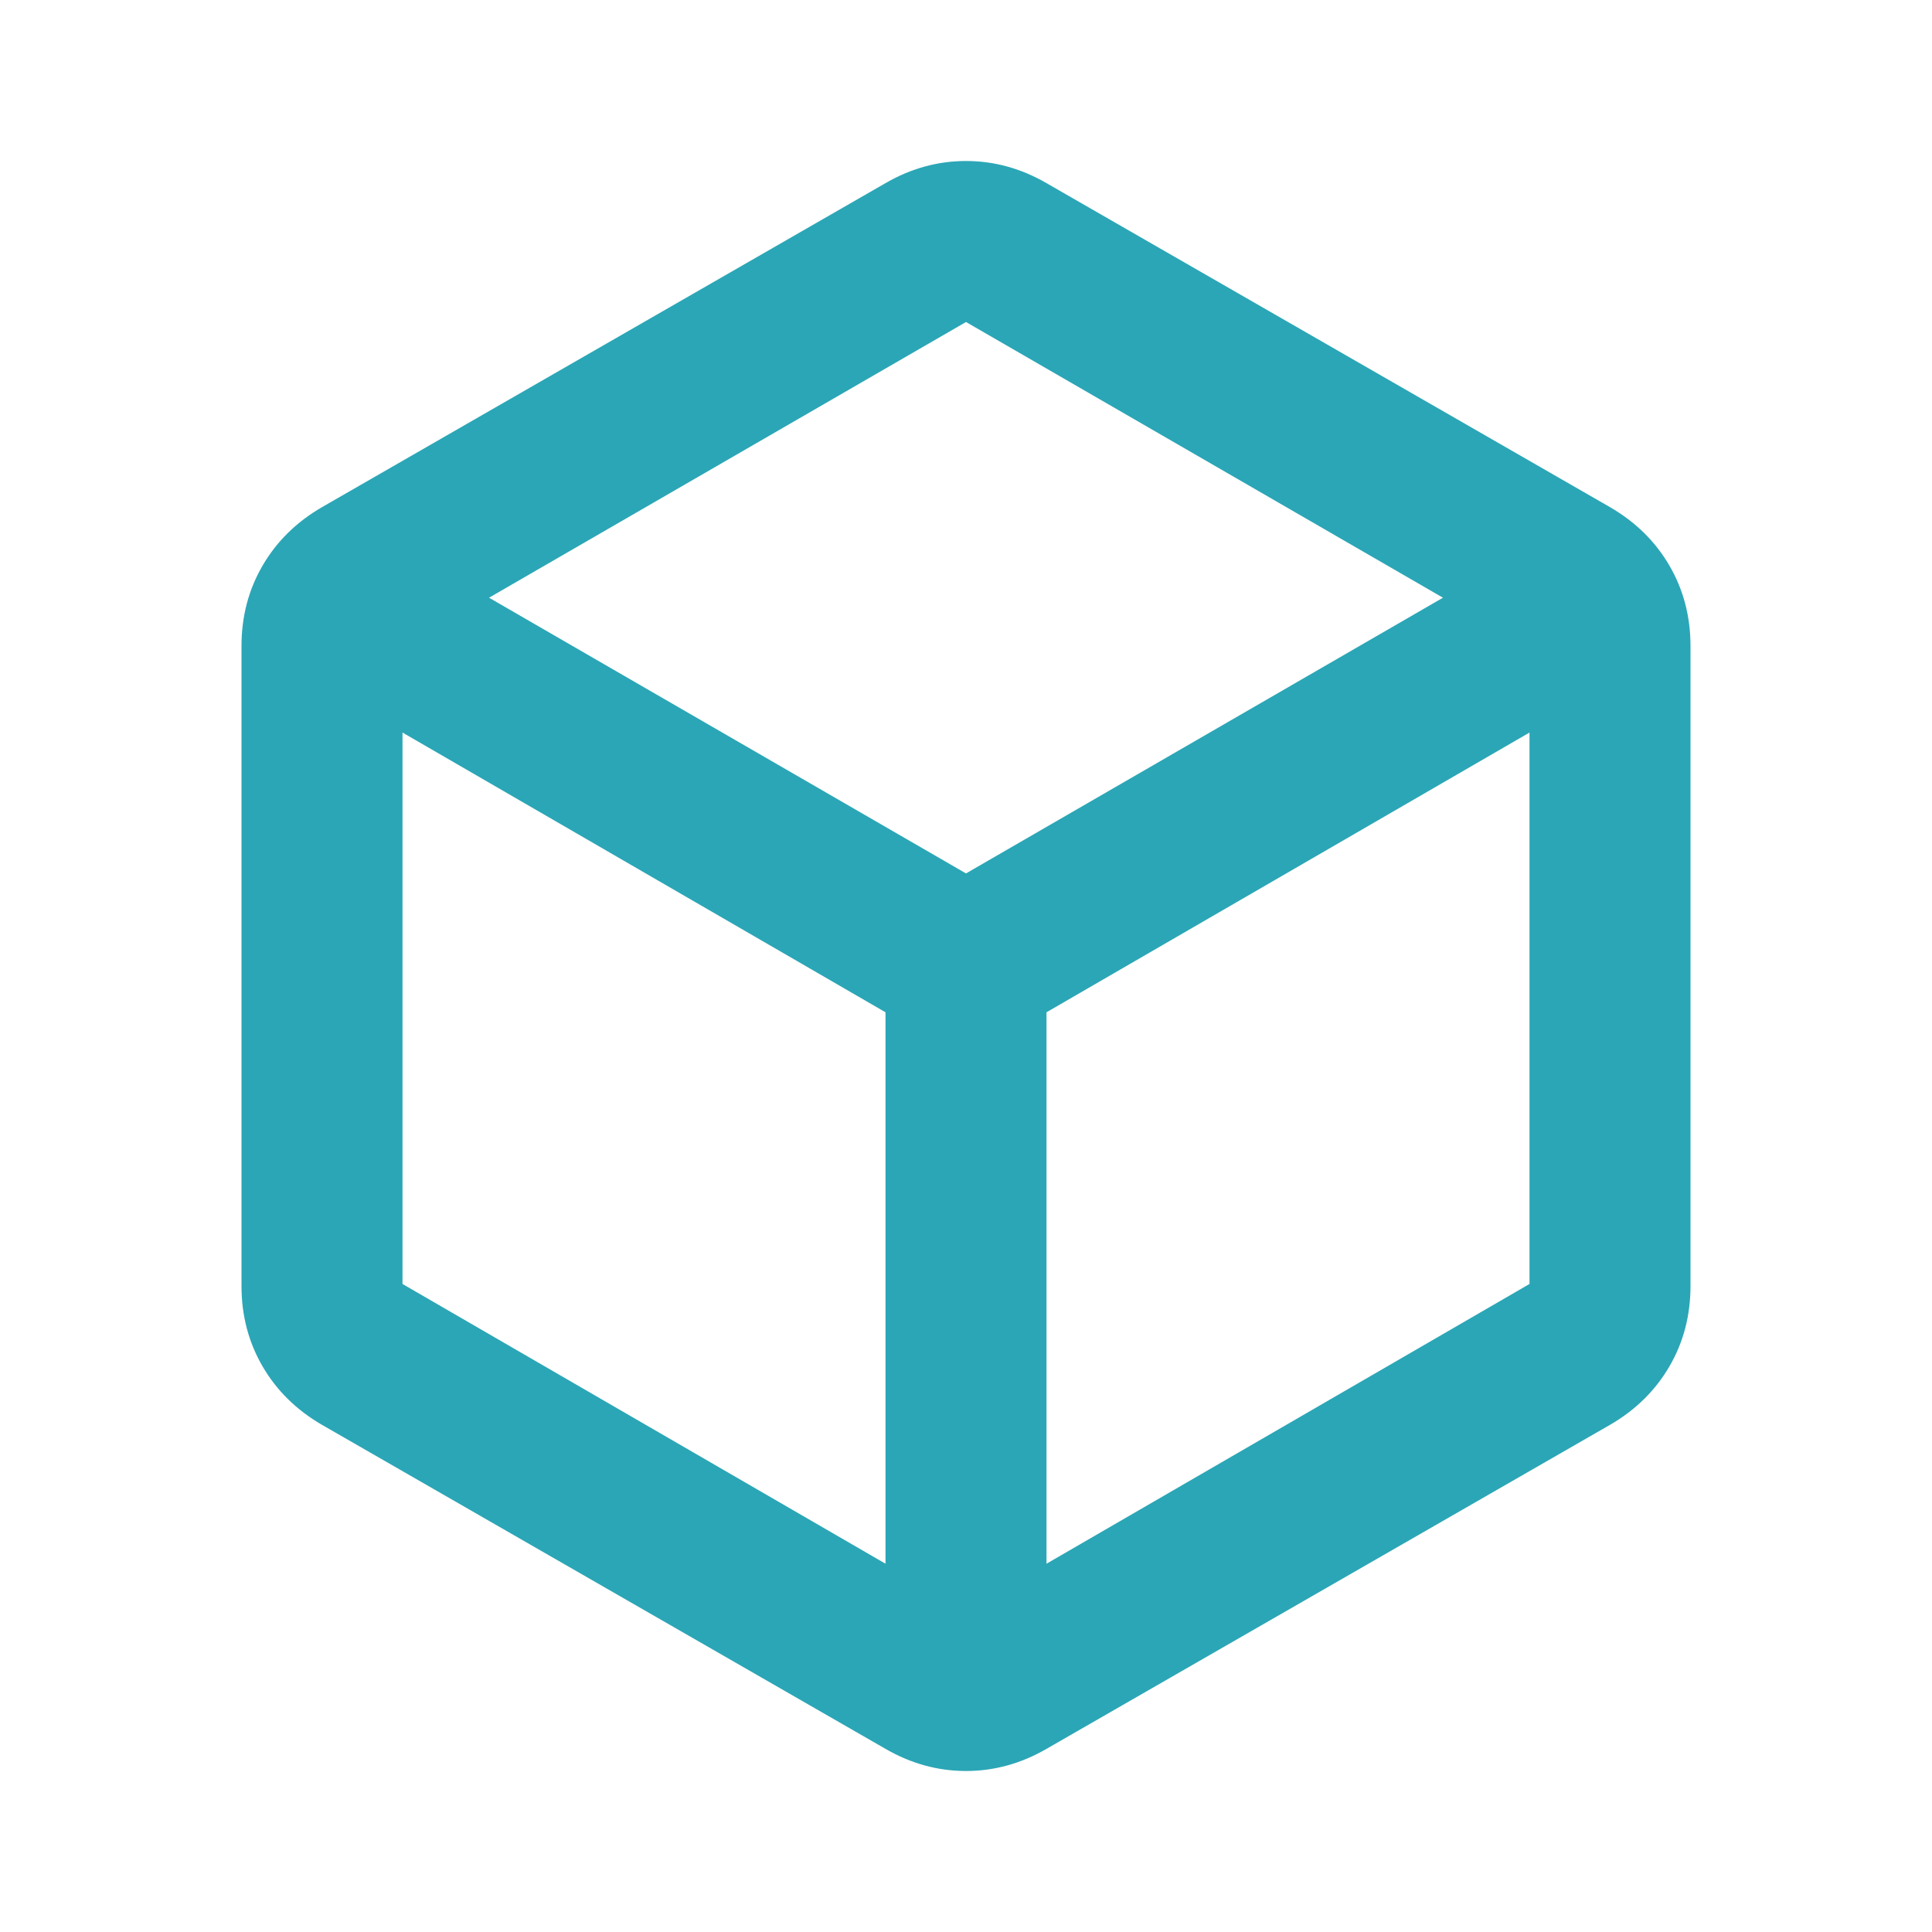
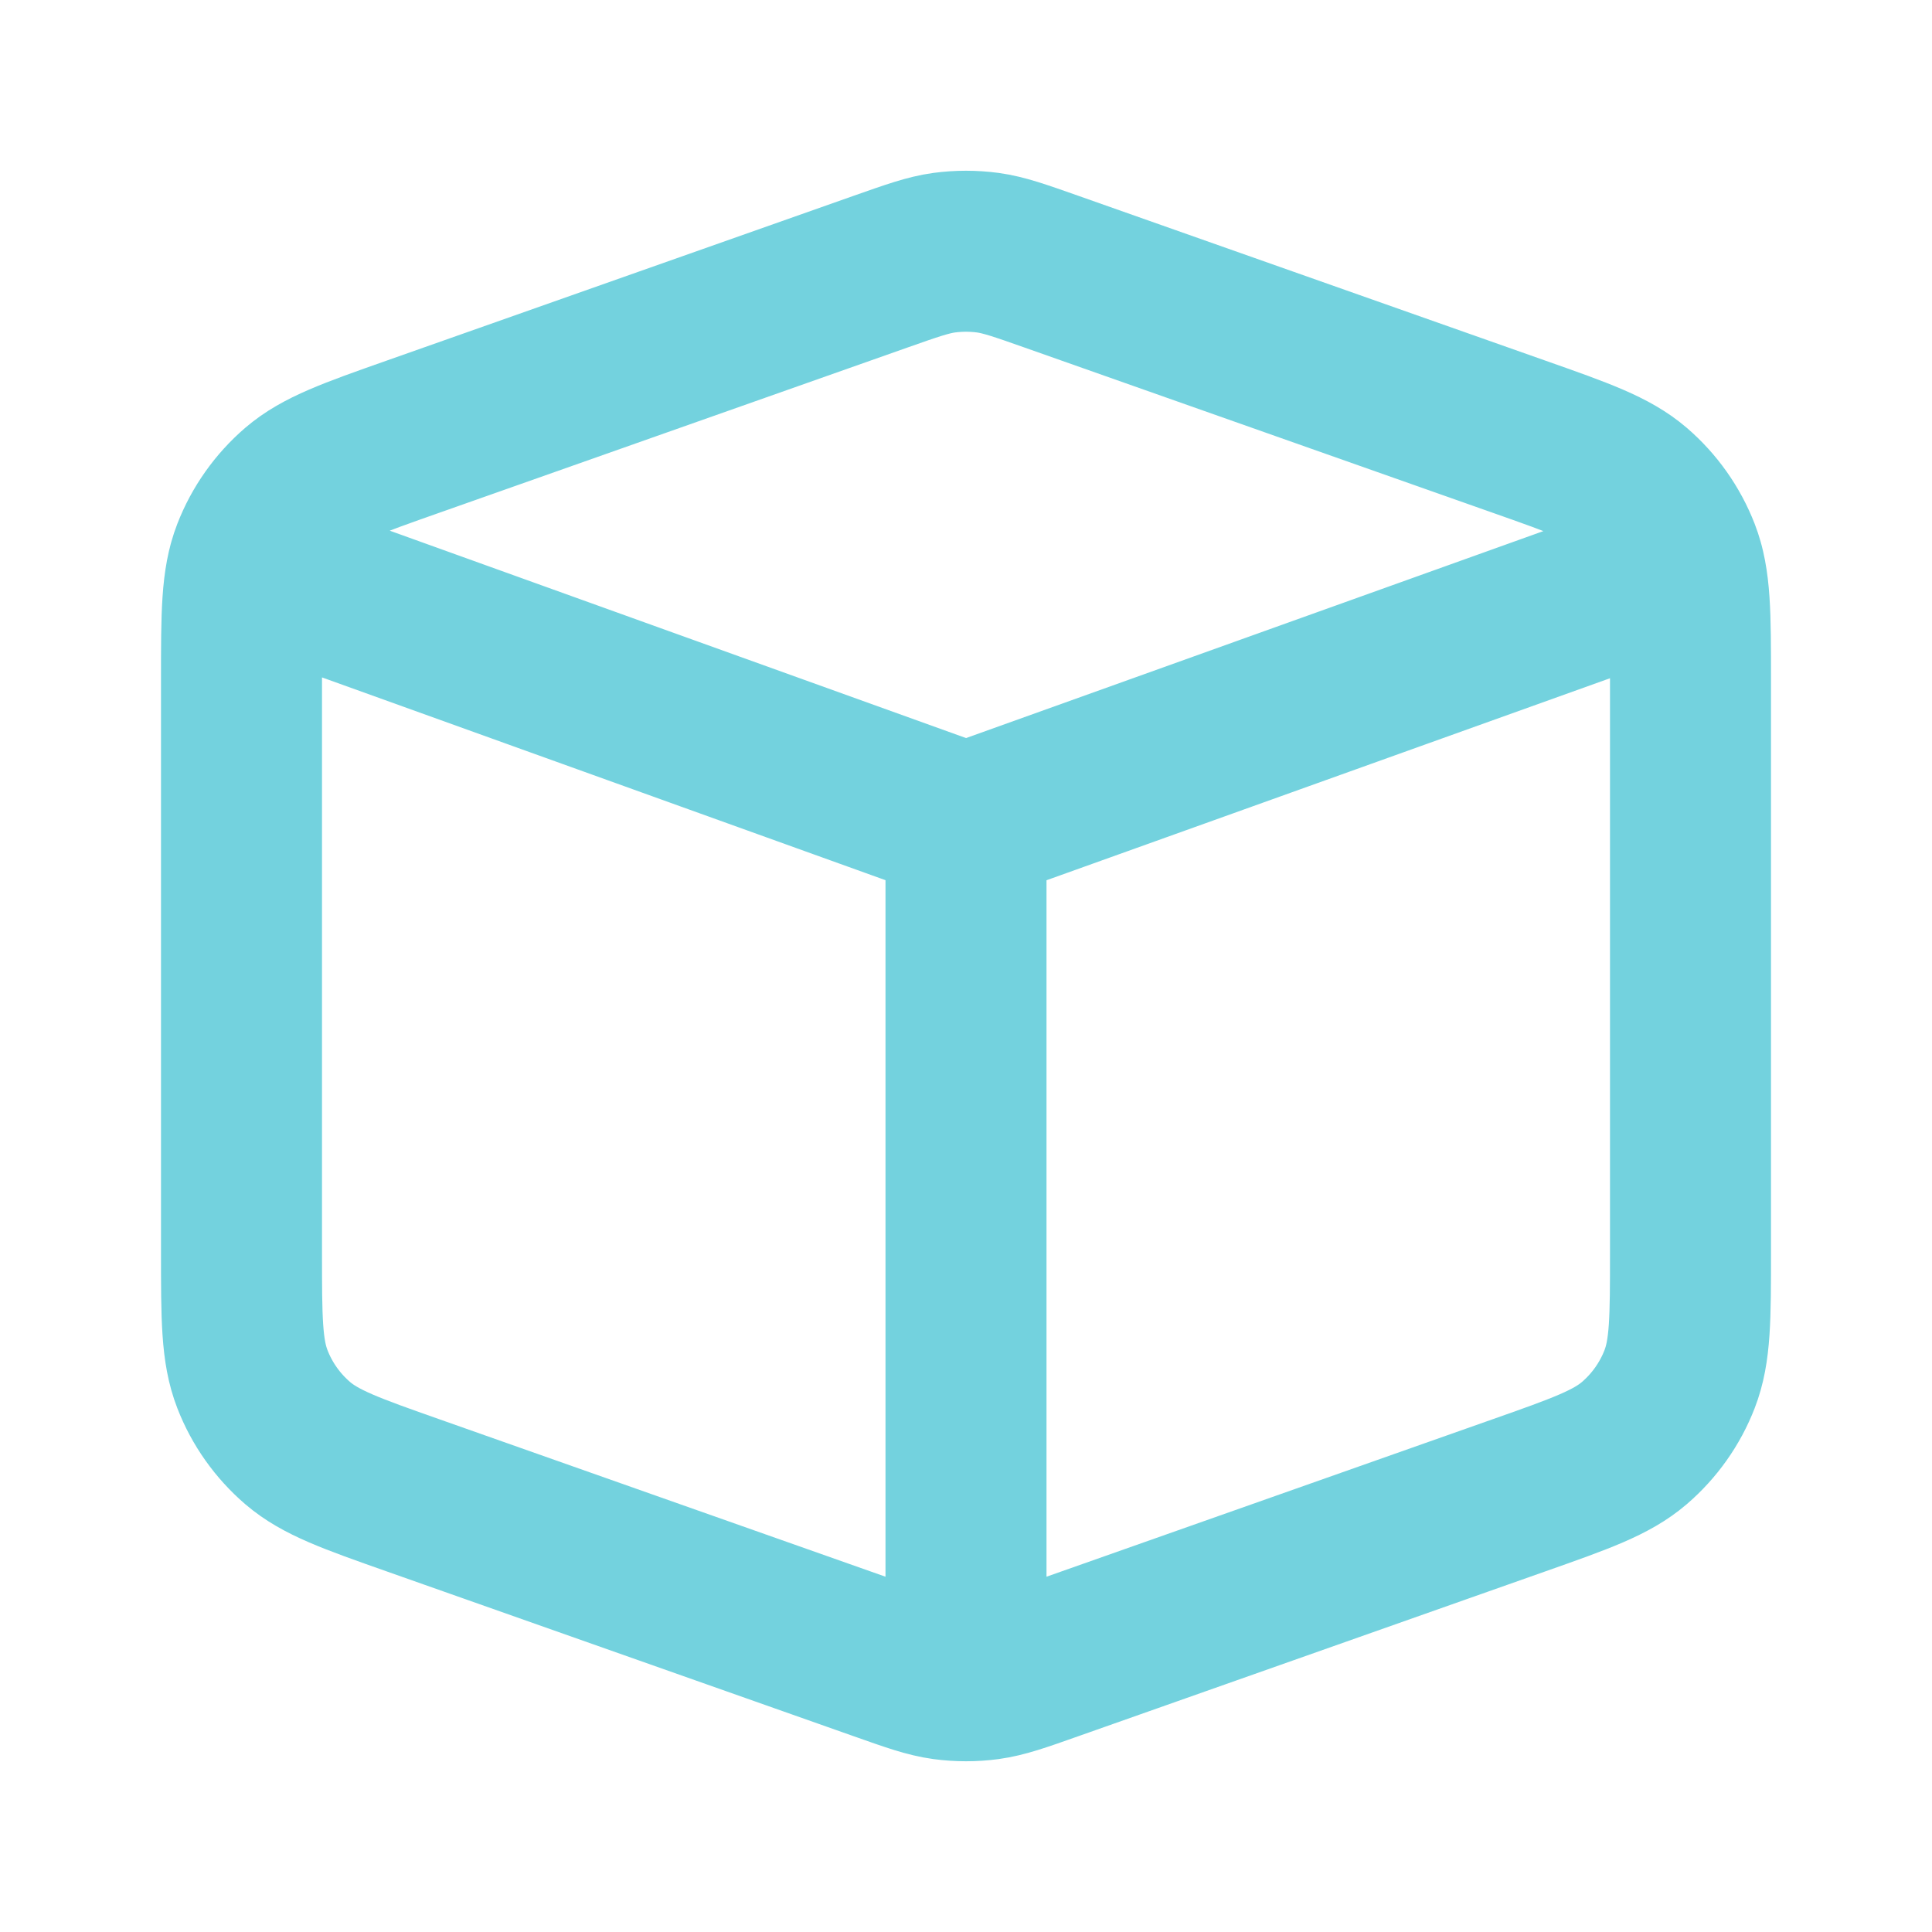
- <svg xmlns="http://www.w3.org/2000/svg" height="24px" viewBox="0 -960 960 960" width="24px" fill="#2BA6B6">
-   <path d="M440-183v-274L200-596v274l240 139Zm80 0 240-139v-274L520-457v274Zm-40-343 237-137-237-137-237 137 237 137ZM160-252q-19-11-29.5-29T120-321v-318q0-22 10.5-40t29.5-29l280-161q19-11 40-11t40 11l280 161q19 11 29.5 29t10.5 40v318q0 22-10.5 40T800-252L520-91q-19 11-40 11t-40-11L160-252Zm320-228Z" />
+ <svg xmlns="http://www.w3.org/2000/svg" width="800px" height="800px" viewBox="0 0 24 24" fill="none">
+   <g id="SVGRepo_bgCarrier" stroke-width="0" />
+   <g id="SVGRepo_tracerCarrier" stroke-linecap="round" stroke-linejoin="round" />
+   <g id="SVGRepo_iconCarrier">
+     <path d="M12 10.231L3.085 7.023M12 10.231L20.918 7.034M12 10.231V20.879M5.135 18.577L10.935 20.624C11.33 20.764 11.527 20.833 11.729 20.861C11.909 20.885 12.091 20.885 12.271 20.861C12.473 20.833 12.67 20.764 13.065 20.624L18.865 18.577C19.634 18.306 20.018 18.17 20.302 17.927C20.552 17.712 20.746 17.439 20.865 17.131C21 16.782 21 16.375 21 15.559V8.441C21 7.625 21 7.218 20.865 6.869C20.746 6.562 20.552 6.288 20.302 6.073C20.018 5.83 19.634 5.694 18.865 5.423L13.065 3.376C12.67 3.237 12.473 3.167 12.271 3.139C12.091 3.115 11.909 3.115 11.729 3.139C11.527 3.167 11.33 3.237 10.935 3.376L5.135 5.423C4.366 5.694 3.982 5.83 3.698 6.073C3.448 6.288 3.254 6.562 3.135 6.869C3 7.218 3 7.625 3 8.441V15.559C3 16.375 3 16.782 3.135 17.131C3.254 17.439 3.448 17.712 3.698 17.927C3.982 18.17 4.366 18.306 5.135 18.577Z" stroke="#73d2de" stroke-width="2" stroke-linecap="round" stroke-linejoin="round" />
+   </g>
</svg>
